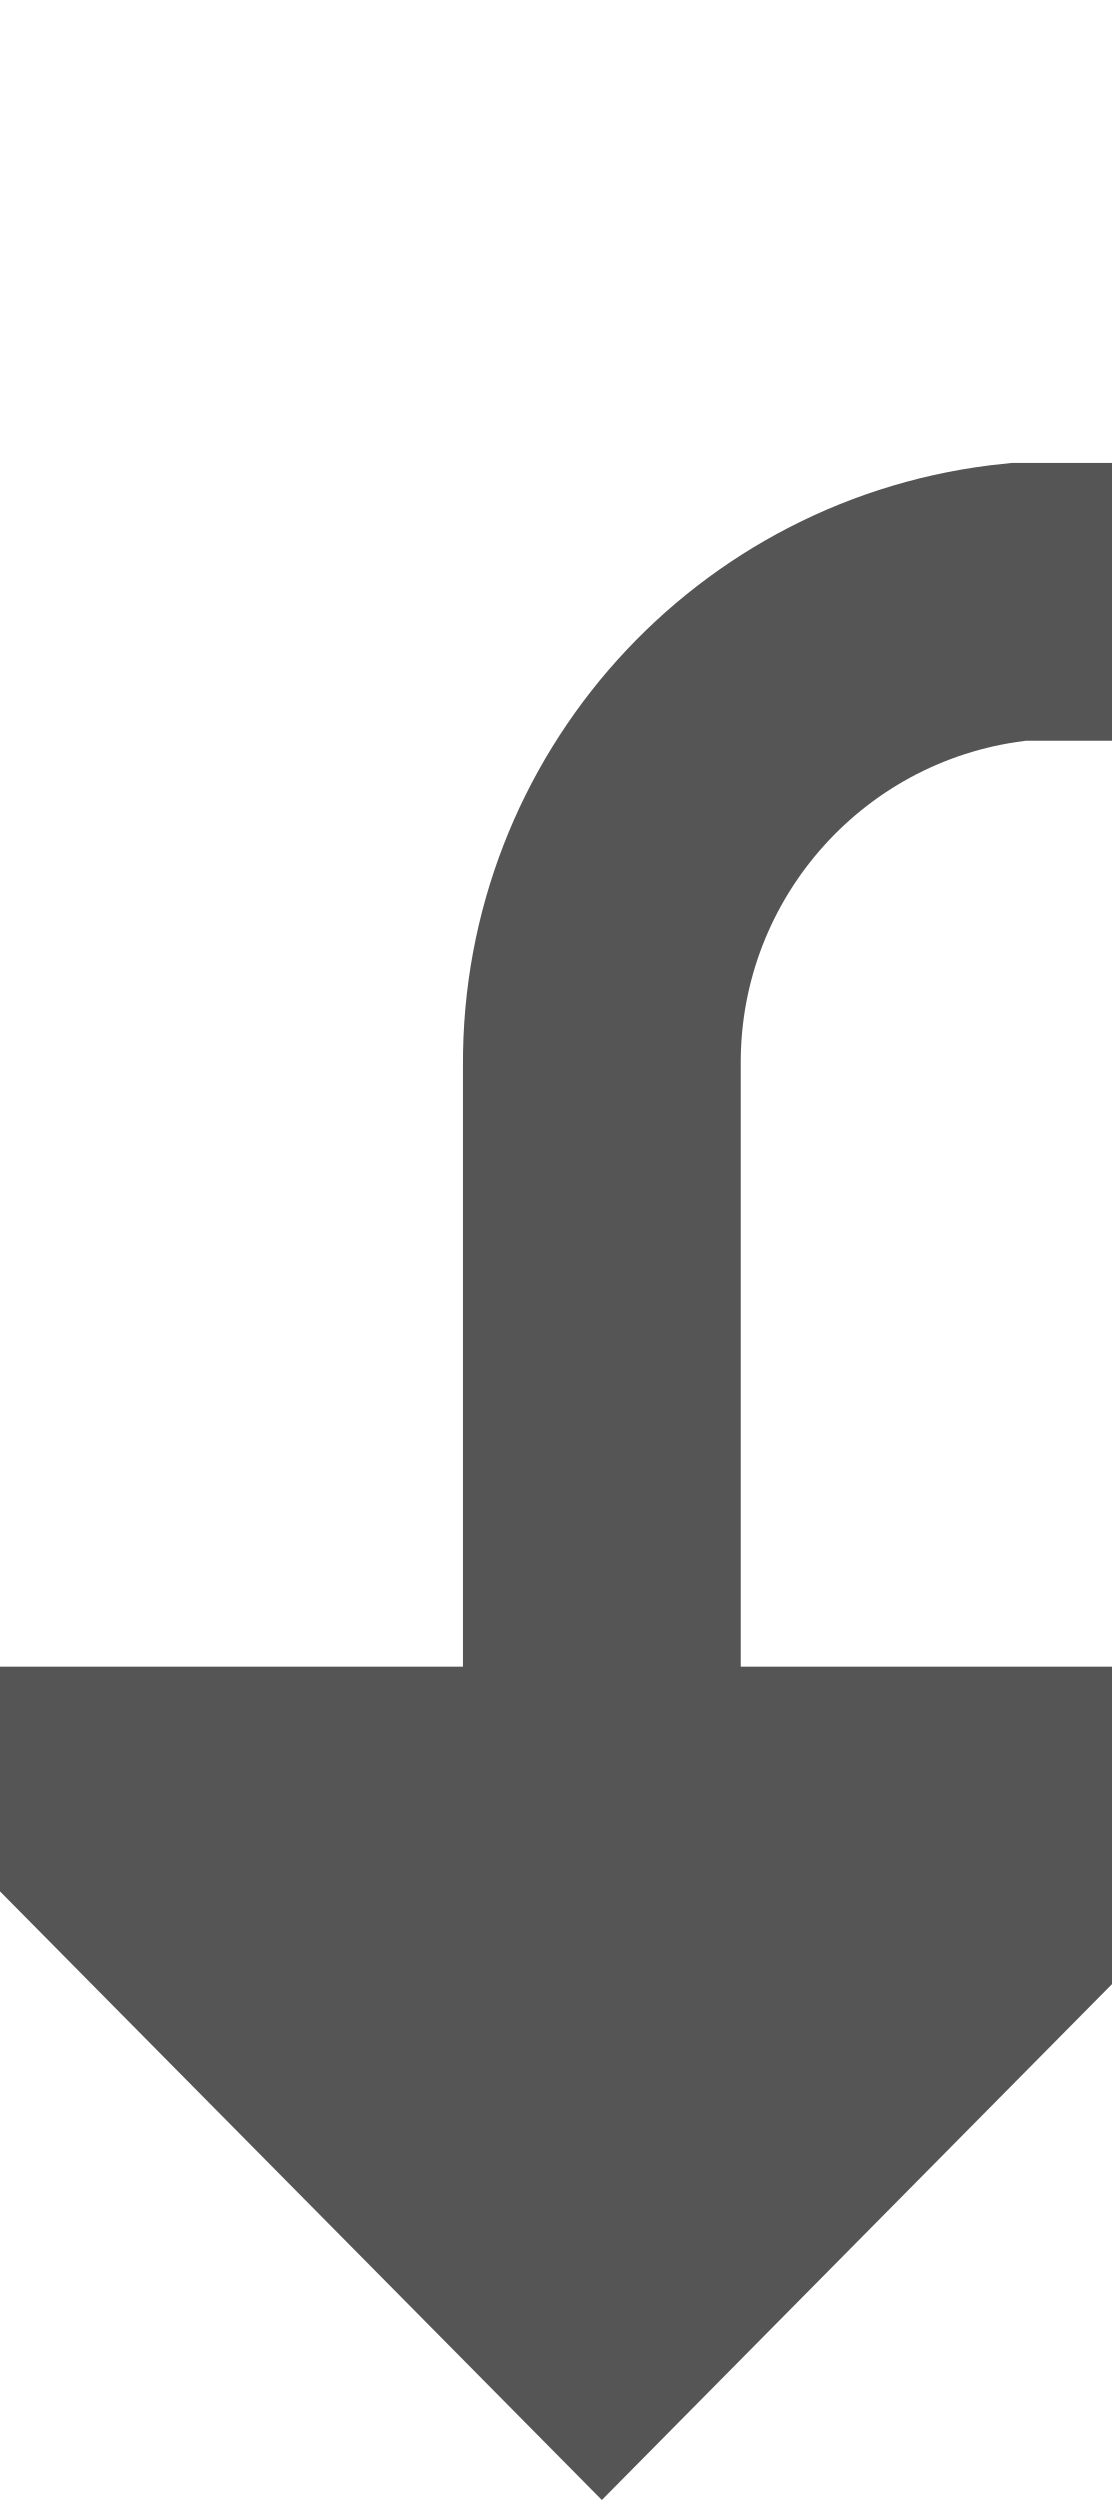
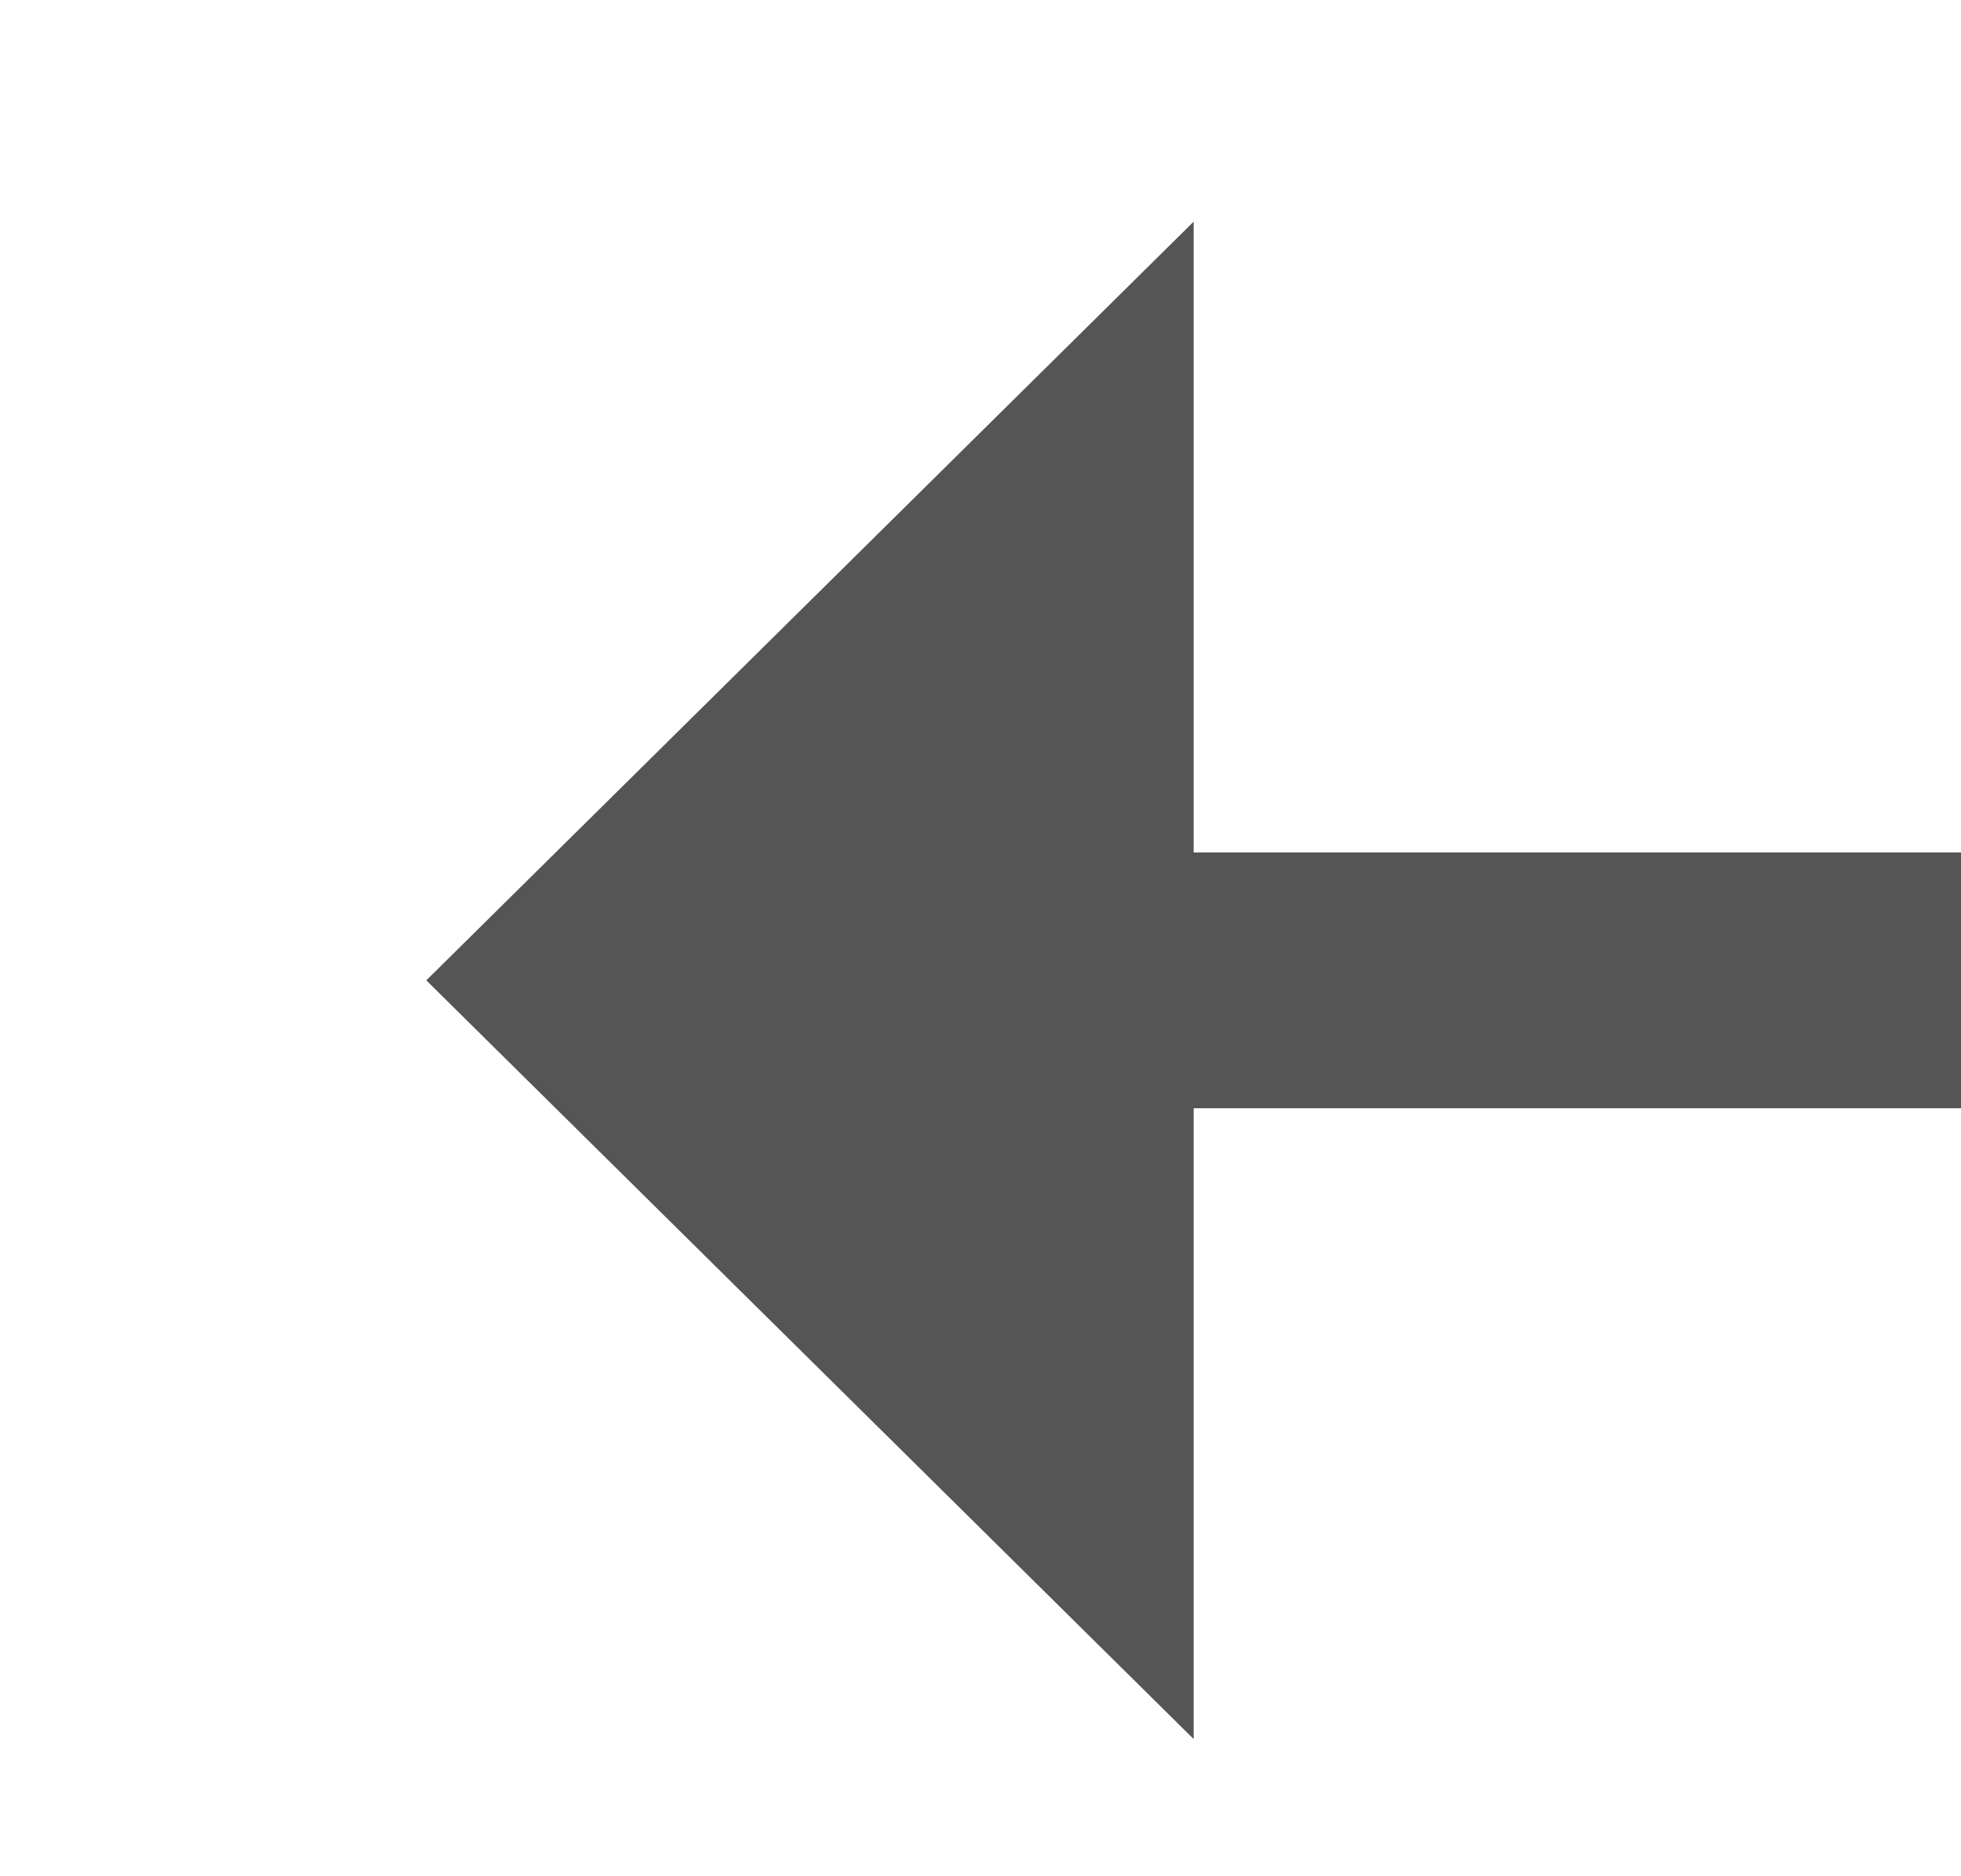
- <svg xmlns="http://www.w3.org/2000/svg" version="1.1" width="12px" height="27px" preserveAspectRatio="xMidYMin meet" viewBox="1729 448  10 27">
-   <path d="M 2046.5 460  L 2046.5 459  A 5 5 0 0 0 2041.5 454.5 L 1739 454.5  A 5 5 0 0 0 1734.5 459.5 L 1734.5 468  " stroke-width="3" stroke="#555555" fill="none" />
-   <path d="M 1725.6 466  L 1734.5 475  L 1743.4 466  L 1725.6 466  Z " fill-rule="nonzero" fill="#555555" stroke="none" />
+ <svg xmlns="http://www.w3.org/2000/svg" version="1.1" width="23px" height="22px" preserveAspectRatio="xMinYMid meet" viewBox="707 596  23 20">
+   <path d="M 927.5 613  L 927.5 611  A 5 5 0 0 0 922.5 606.5 L 719 606.5  " stroke-width="3" stroke="#555555" fill="none" />
+   <path d="M 721 597.6  L 712 606.5  L 721 615.4  L 721 597.6  Z " fill-rule="nonzero" fill="#555555" stroke="none" />
</svg>
